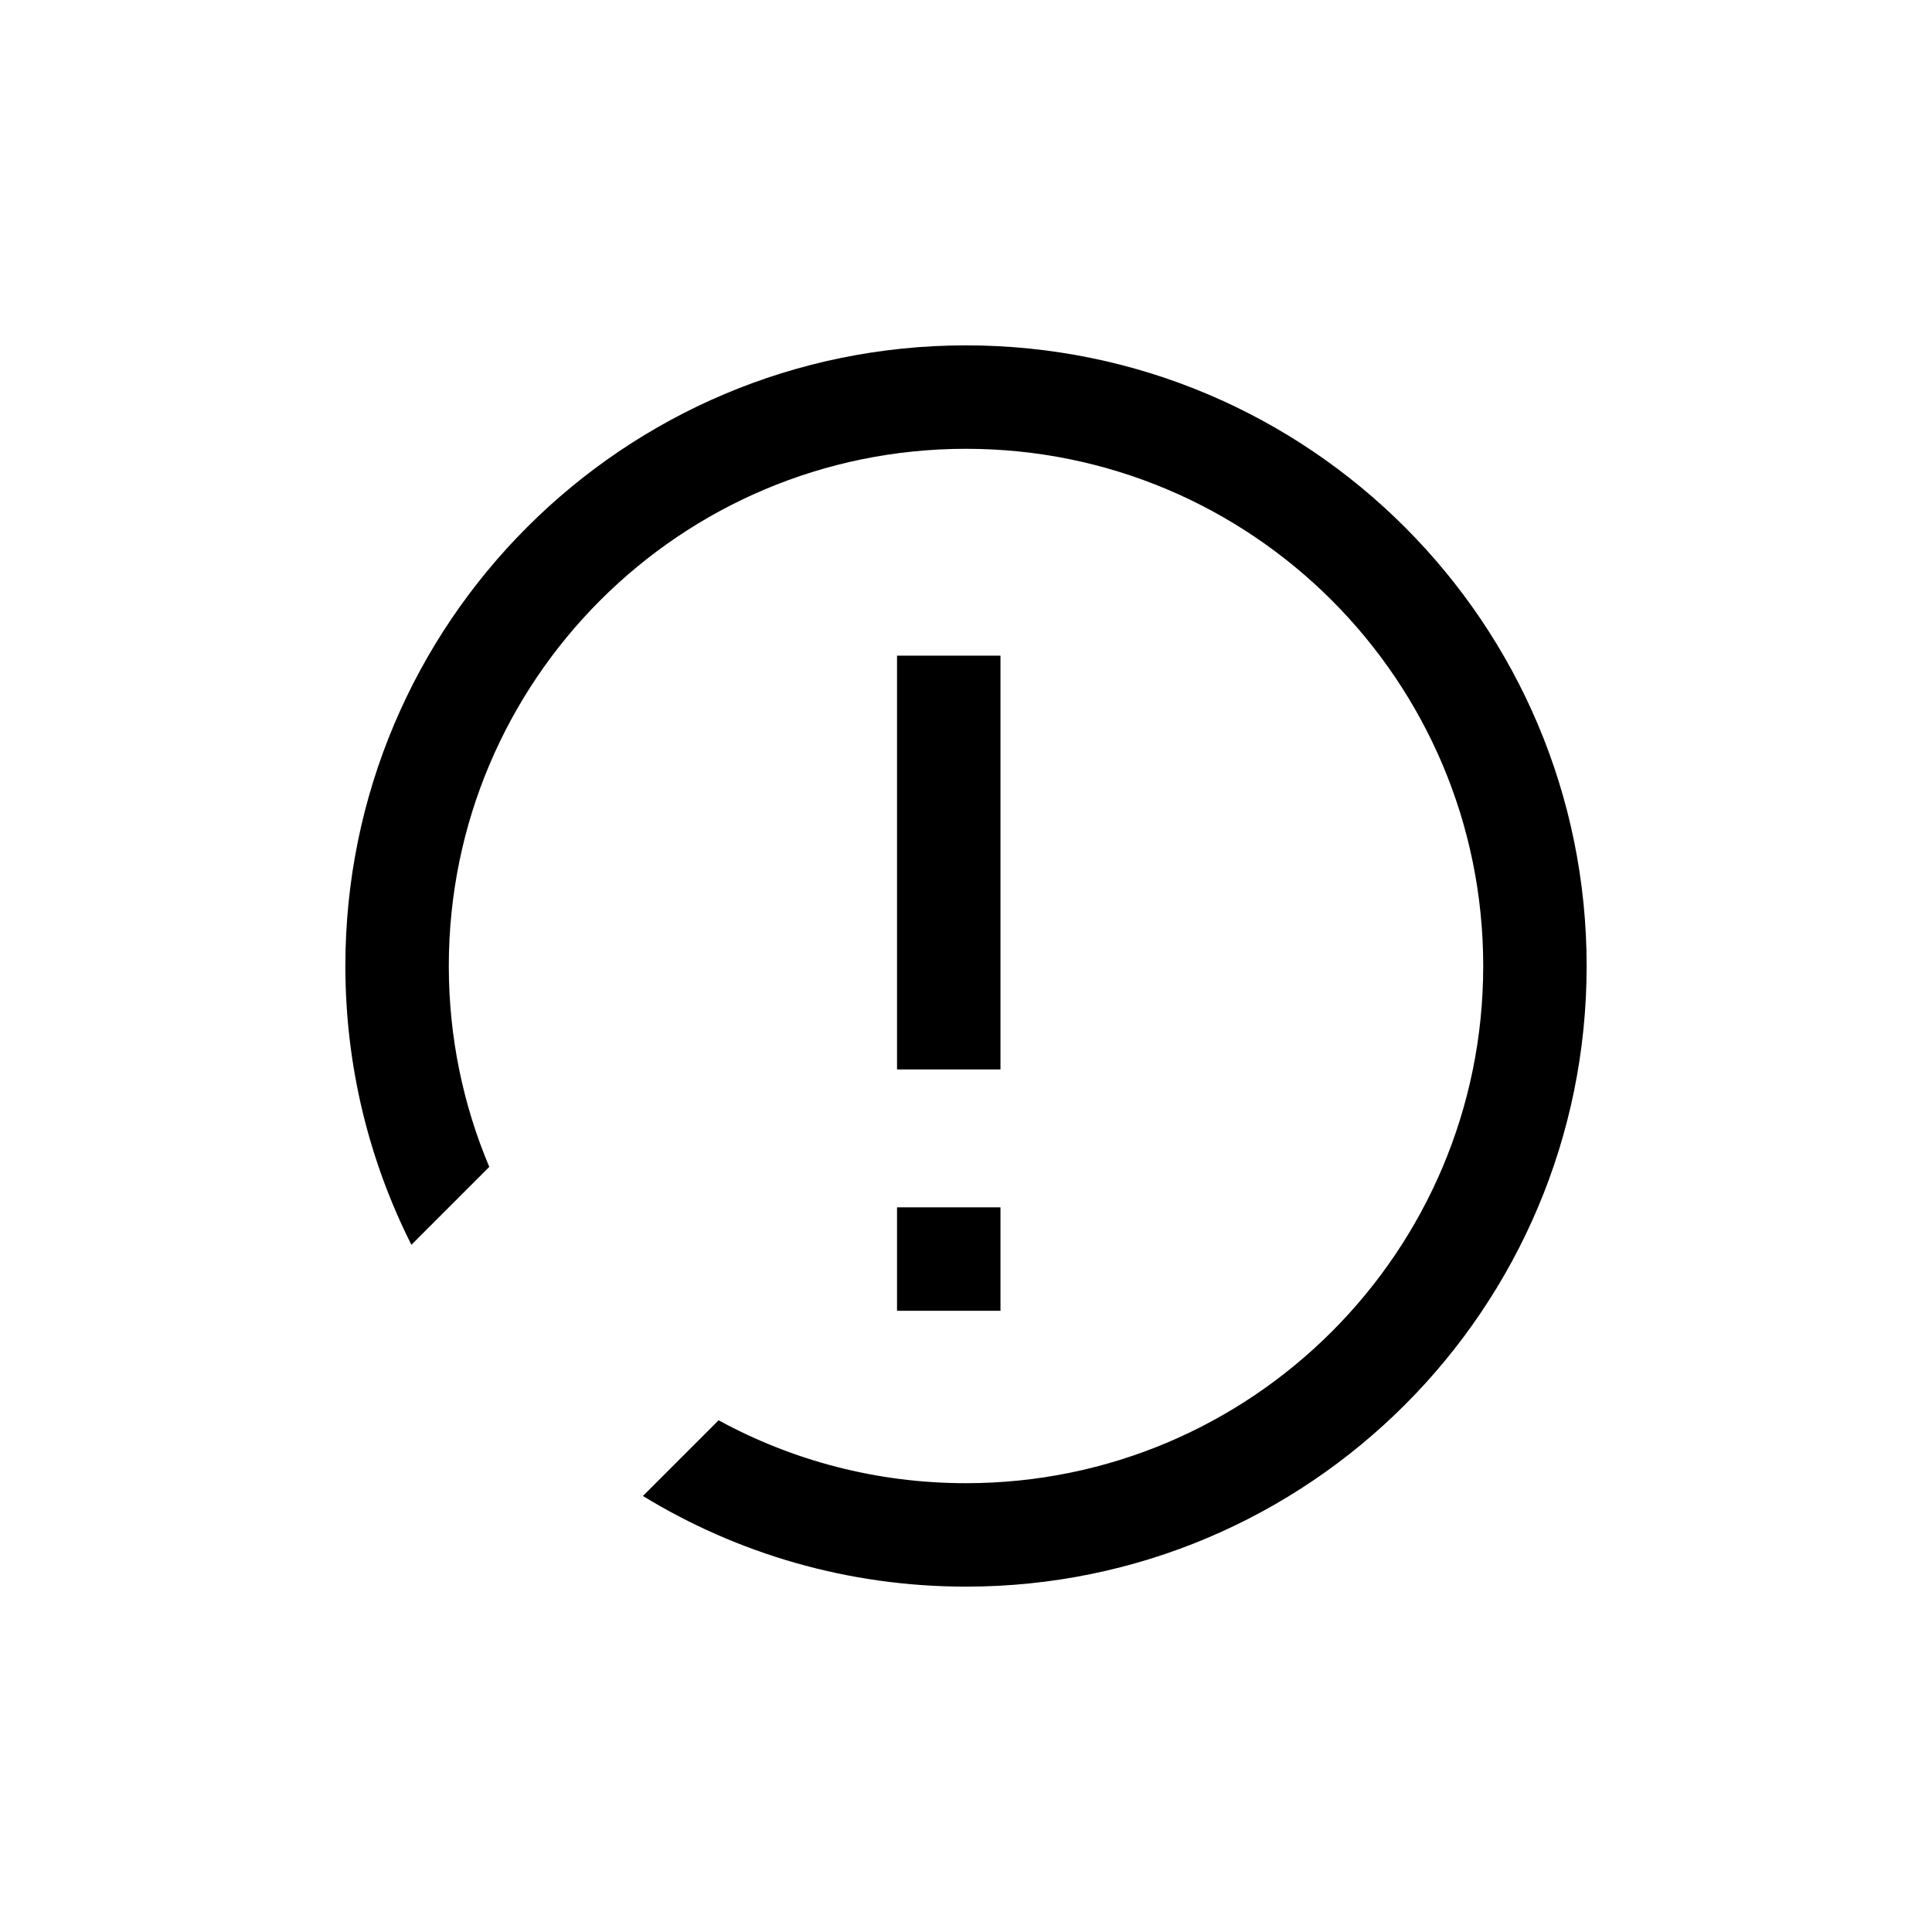
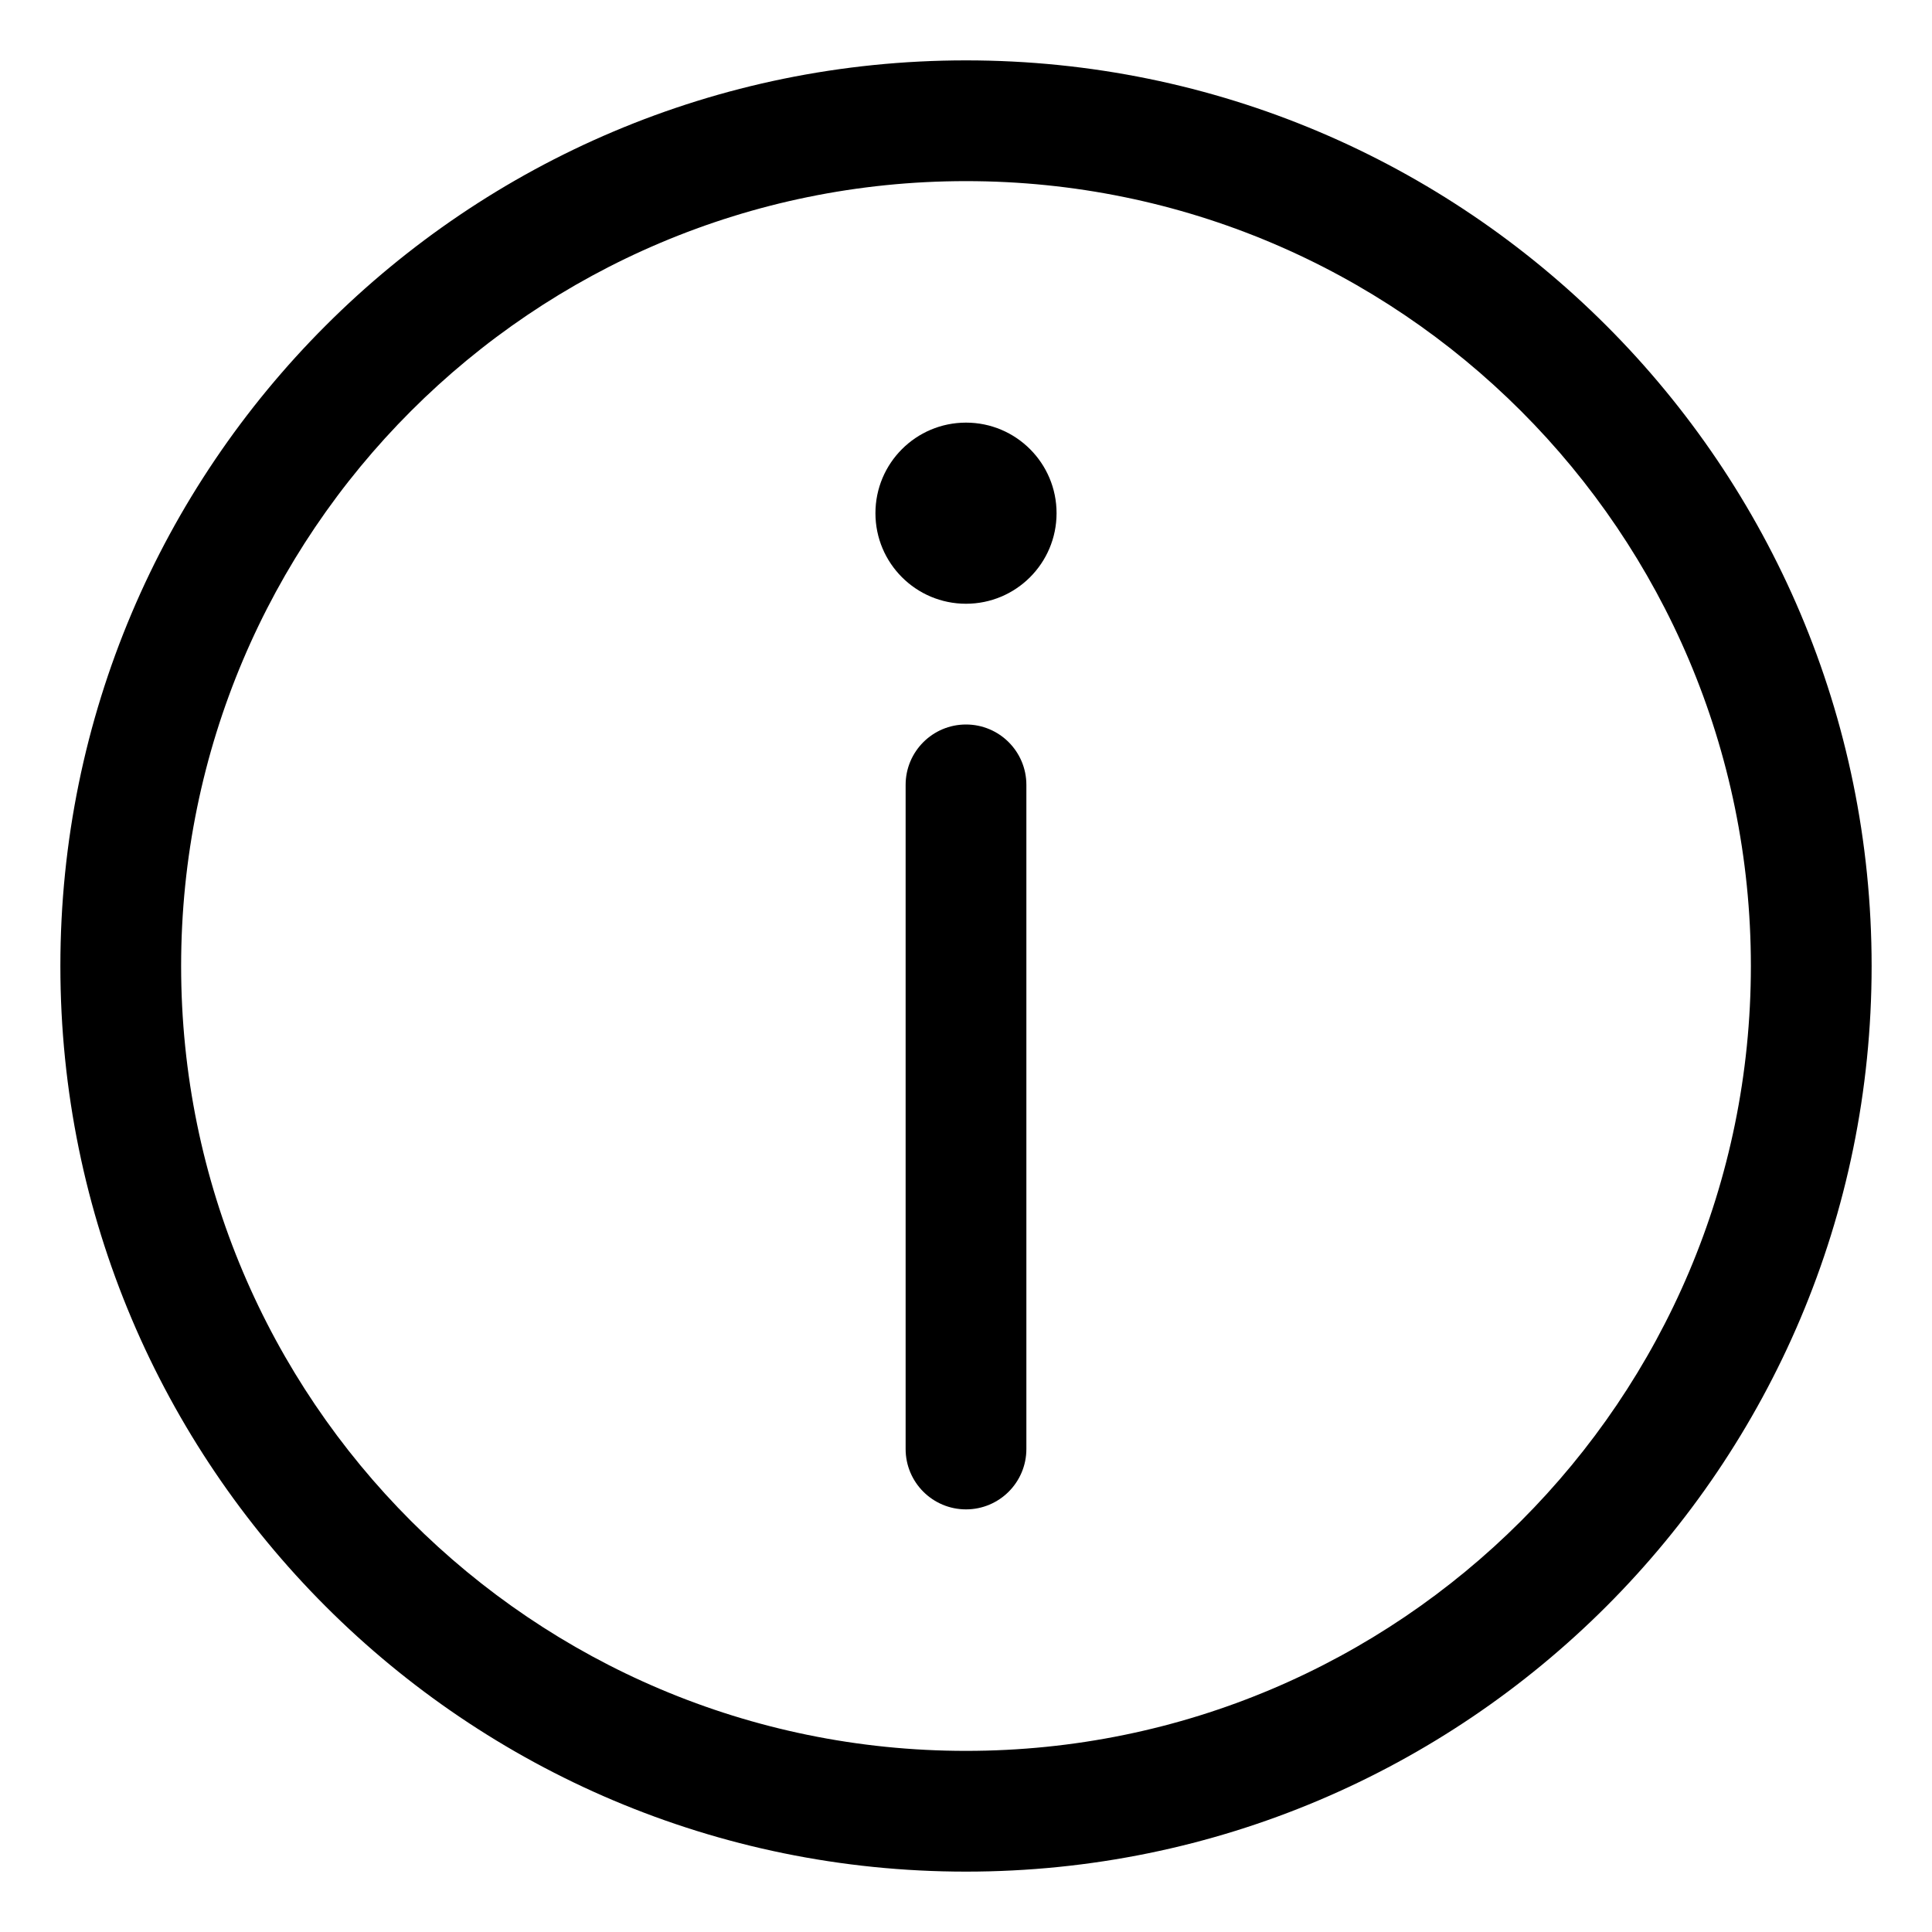
- <svg xmlns="http://www.w3.org/2000/svg" t="1641641183181" class="icon" viewBox="0 0 1024 1024" version="1.1" p-id="2037" width="200" height="200">
-   <path d="M512.002 183.048c-181.677 0-328.953 147.276-328.953 328.953 0 53.142 12.618 103.33 34.995 147.76l41.281-41.283c-13.812-32.736-21.451-68.714-21.451-106.477 0-151.399 122.729-274.127 274.127-274.127 151.395 0 274.135 122.729 274.135 274.127 0 151.391-122.74 274.124-274.135 274.124-47.5 0-92.175-12.086-131.126-33.343l-40.124 40.124c49.884 30.475 108.514 48.044 171.25 48.044 181.673 0 328.949-147.272 328.949-328.949S693.675 183.048 512.002 183.048z" p-id="2038" />
-   <path d="M475.441 347.517l54.829 0 0 219.302-54.829 0 0-219.302Z" p-id="2039" />
-   <path d="M475.441 639.919l54.829 0 0 54.825-54.829 0 0-54.825Z" p-id="2040" />
+ <svg xmlns="http://www.w3.org/2000/svg" t="1641782762578" class="icon" viewBox="0 0 1024 1024" version="1.1" p-id="2253" width="200" height="200">
+   <path d="M512 32C246.912 32 32 246.912 32 512c0 265.088 214.912 480 480 480 265.088 0 480-214.912 480-480 0-265.088-214.912-480-480-480z m0 896C282.24 928 96 741.76 96 512S282.24 96 512 96s416 186.24 416 416-186.24 416-416 416z" p-id="2254" />
+   <path d="M512 384a32 32 0 0 0-32 32v352a32 32 0 0 0 64 0V416a32 32 0 0 0-32-32zM464 272a48 48 0 1 0 96 0 48 48 0 1 0-96 0z" p-id="2255" />
</svg>
